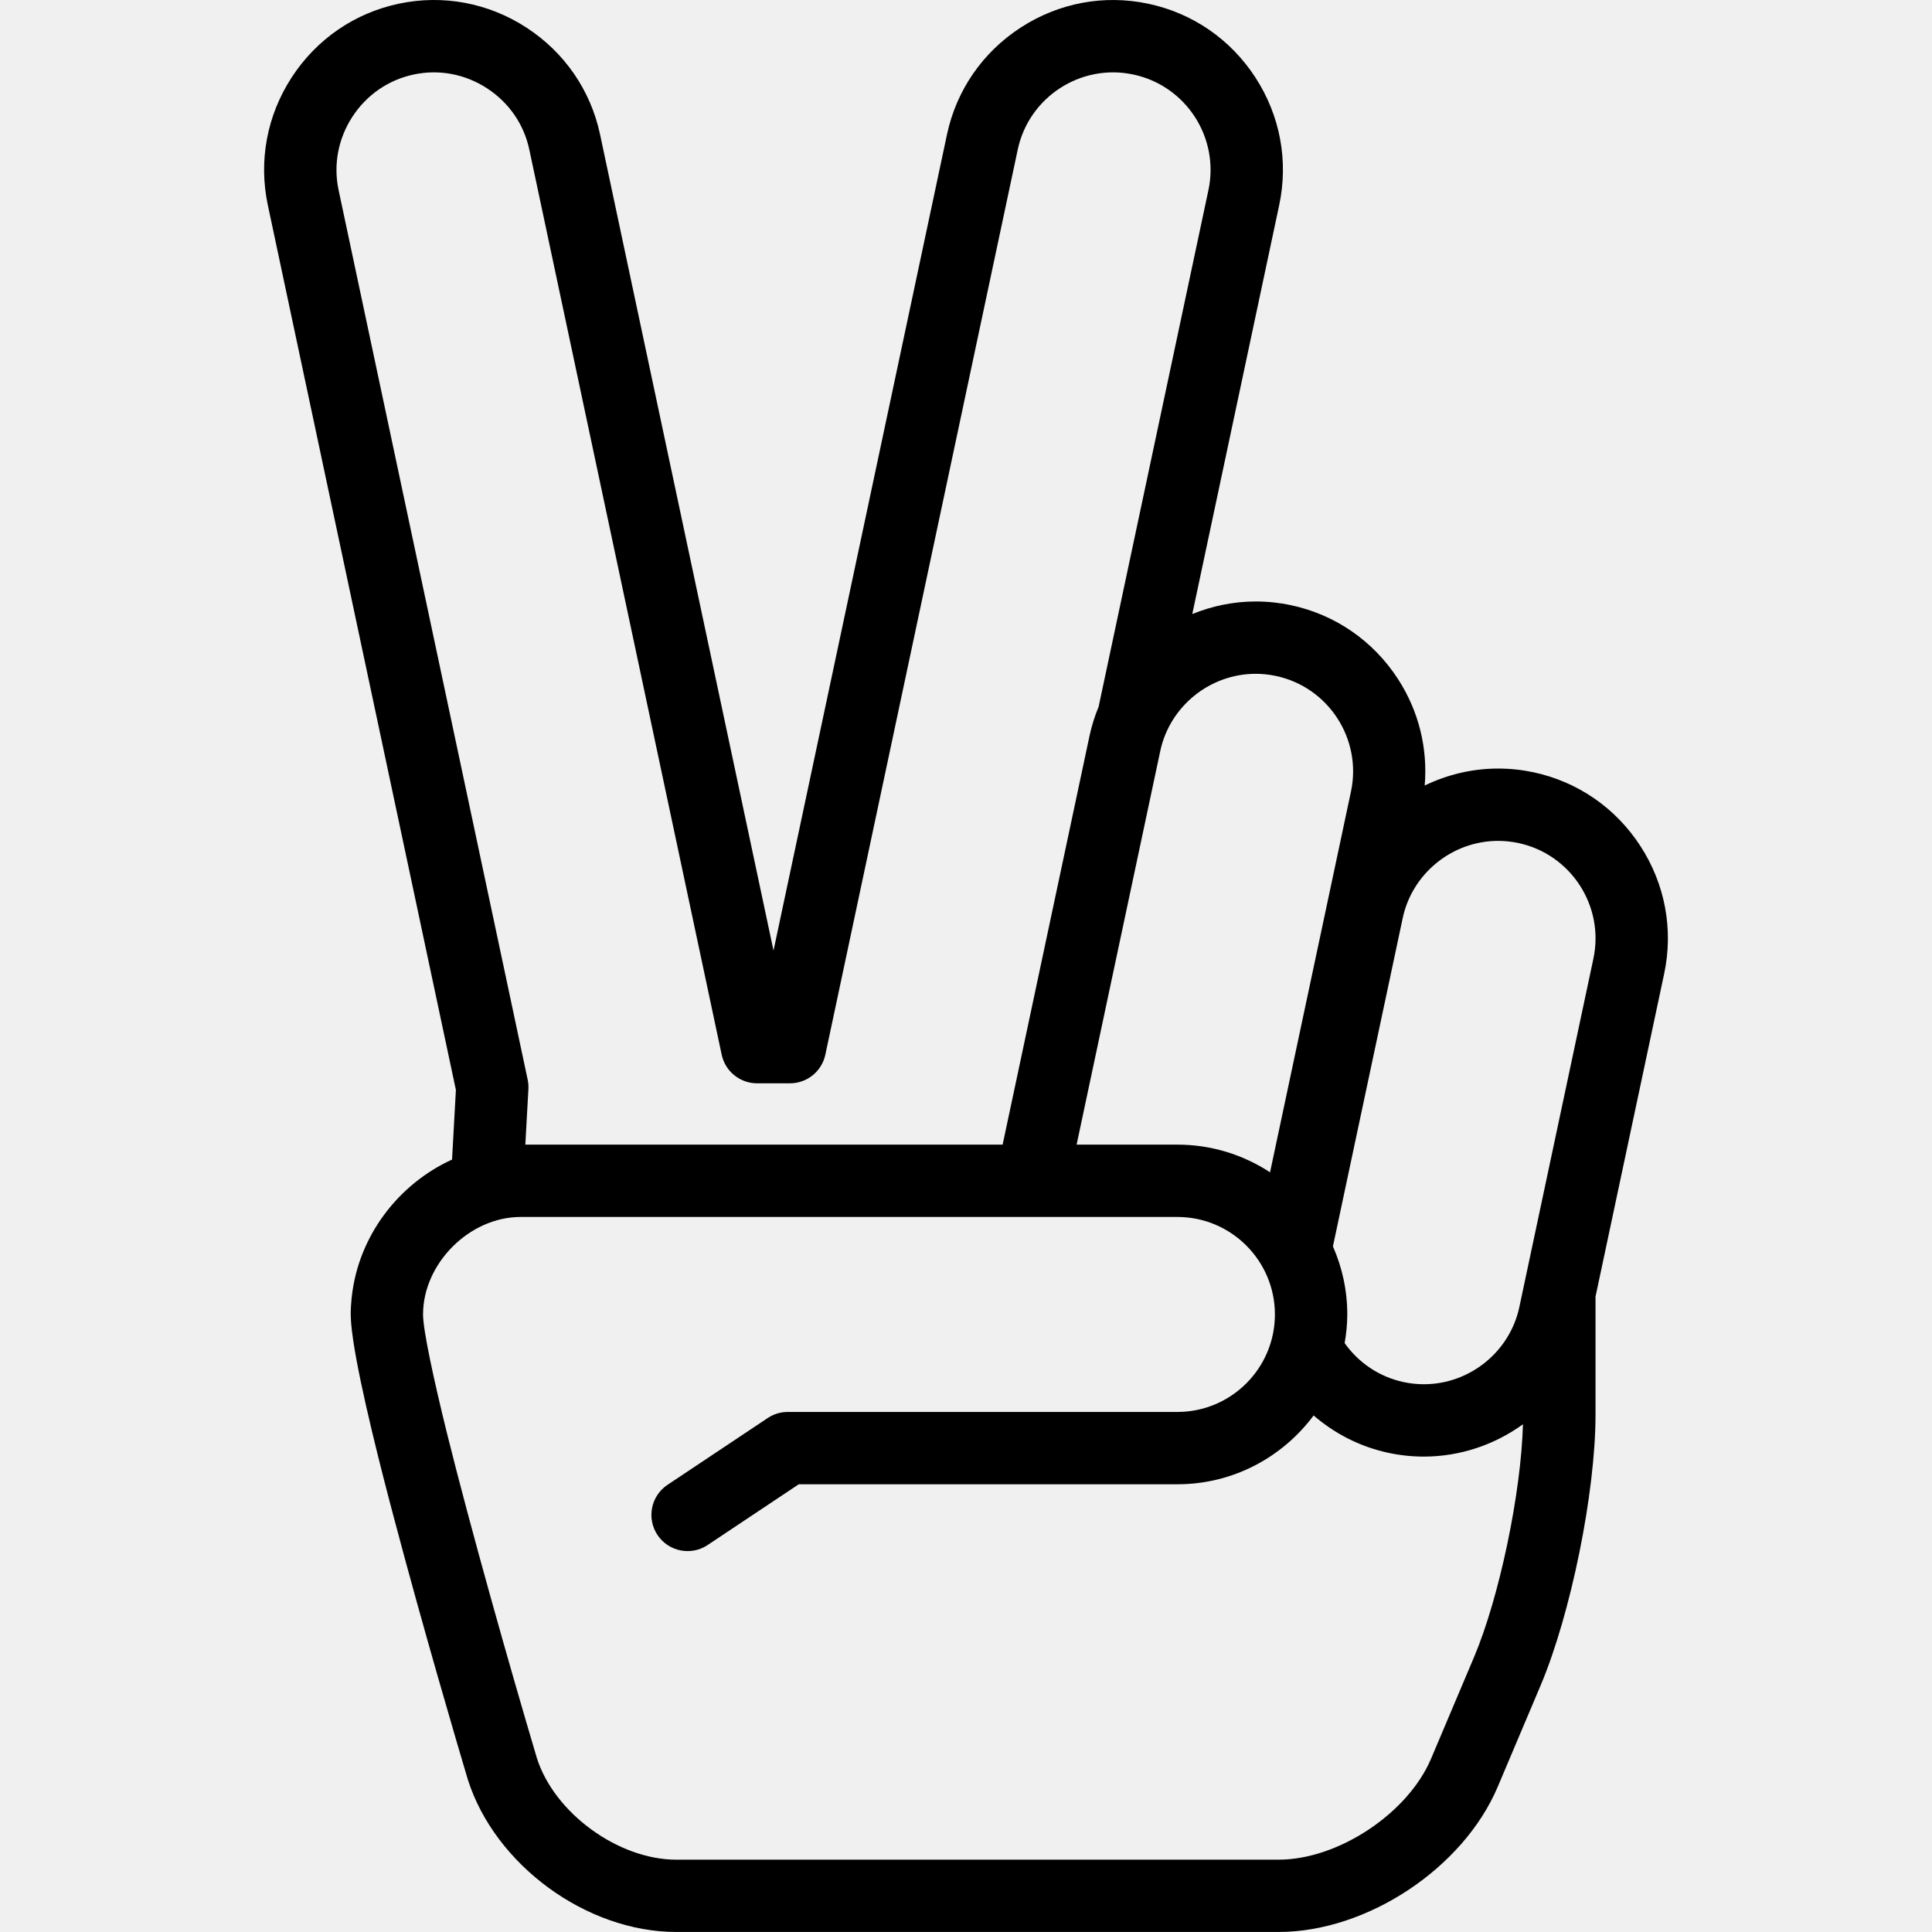
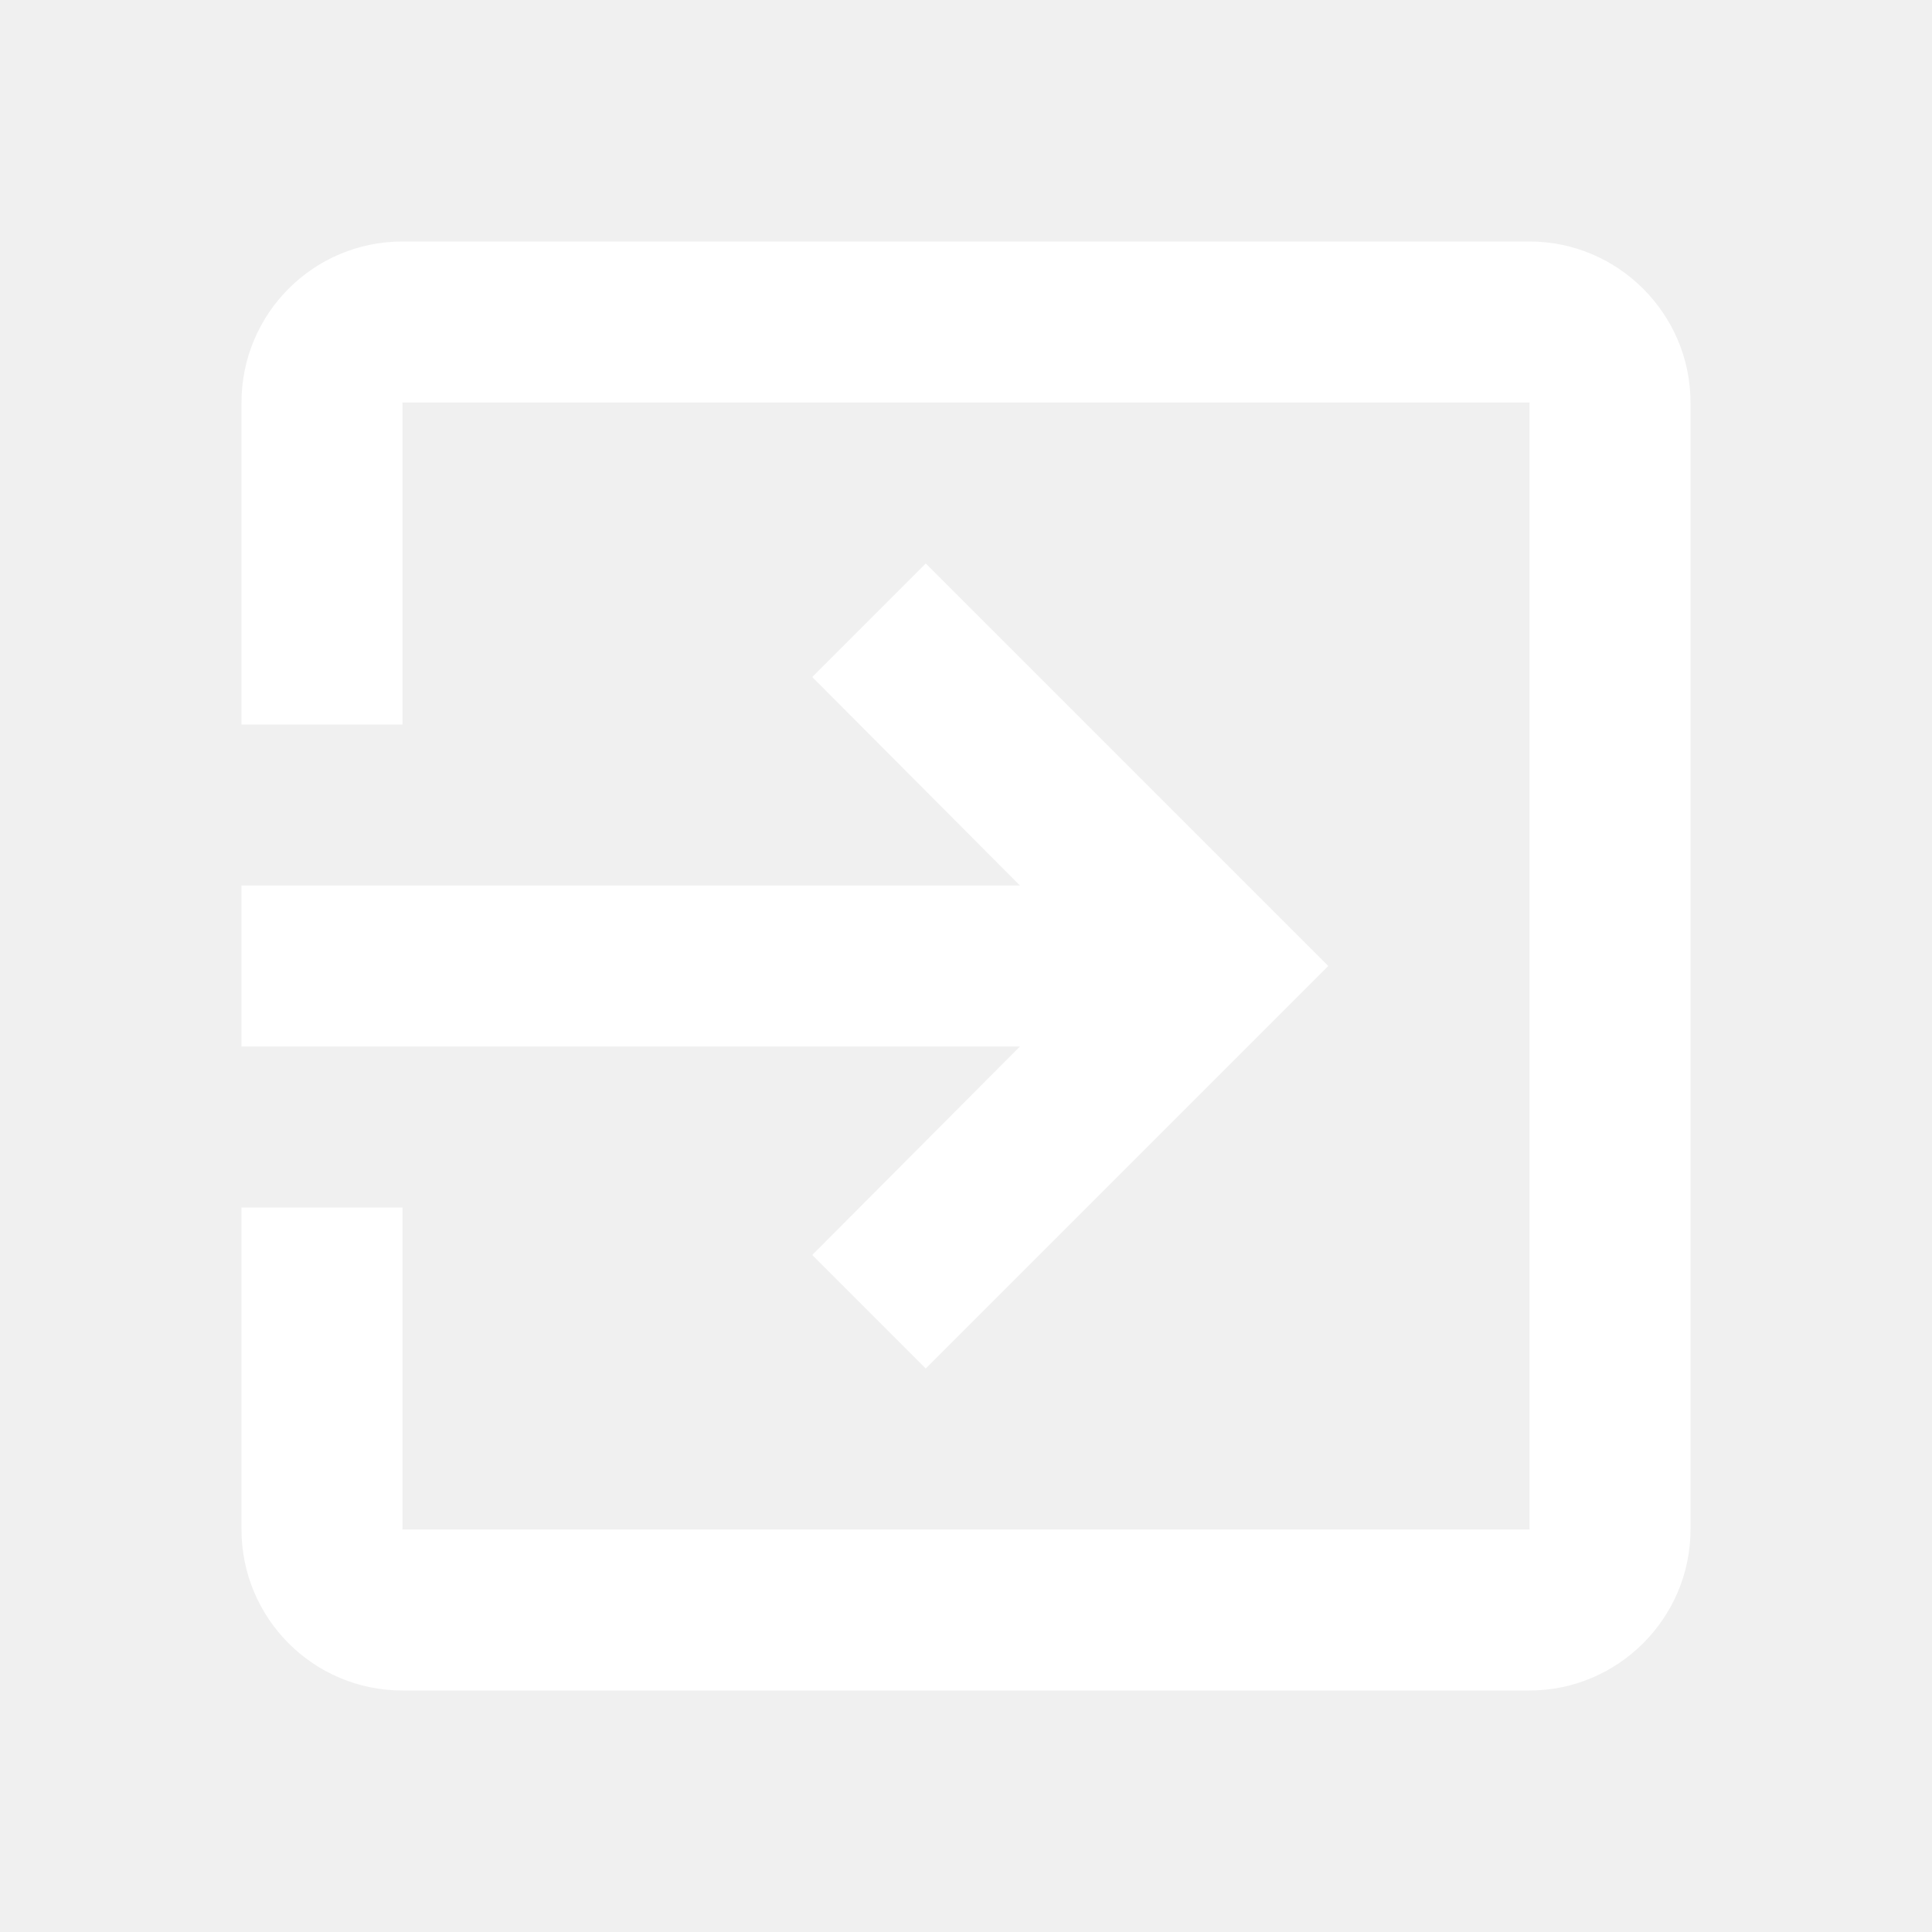
- <svg xmlns="http://www.w3.org/2000/svg" version="1.1" x="0px" y="0px" viewBox="0 0 100 100" enable-background="new 0 0 100 100" xml:space="preserve">
-   <g display="none">
-     <g display="inline">
-       <path d="M75.309,56.443c3.066-2.032,6.133-4.065,9.199-6.098c-1.578-3.884-2.939-7.923-4.518-11.81    c-2.975,2.272-5.949,4.543-8.925,6.814C72.548,49,73.825,52.794,75.309,56.443z" />
-       <path d="M66.109,62.539c1.385,3.415,2.961,6.694,5.104,9.57c3.185-1.812,6.366-3.624,9.551-5.437    c-2.29-3.074-3.975-6.58-5.455-10.229C72.241,58.475,69.175,60.508,66.109,62.539z" />
-       <path d="M90.314,61.235c-3.184,1.812-6.366,3.624-9.551,5.438c2.29,3.072,5.188,5.714,9.097,7.635    c3.38-1.649,6.761-3.297,10.14-4.944C95.838,67.318,92.755,64.507,90.314,61.235z" />
-       <path d="M71.213,72.109c-3.184,1.813-6.368,3.625-9.553,5.438c-1.994-2.677-3.46-5.731-4.752-8.909    c3.066-2.034,6.136-4.064,9.201-6.099c-1.387-3.414-2.584-6.963-3.971-10.377c-2.975,2.271-5.949,4.542-8.924,6.813    c-1.291-3.18-2.757-6.232-4.753-8.911c2.858-2.49,5.716-4.981,8.574-7.471c-2.144-2.876-4.854-5.346-8.511-7.144    c2.661-2.655,5.324-5.309,7.988-7.965c3.907,1.922,6.804,4.562,9.095,7.636c2.858-2.491,5.716-4.981,8.574-7.473    c-2.438-3.271-5.522-6.082-9.685-8.127l-3.244,0.028c-2.662,2.656-5.324,5.312-7.987,7.967c-2.662,2.655-5.325,5.31-7.986,7.965    c-2.662,2.654-5.325,5.31-7.986,7.965c3.403,1.673,5.927,3.973,7.922,6.649c1.996,2.676,3.462,5.73,4.753,8.909    c1.29,3.179,2.403,6.484,3.694,9.662c1.291,3.181,2.758,6.232,4.753,8.909s4.518,4.977,7.923,6.648l3.246-0.029    c3.379-1.647,6.759-3.296,10.136-4.943C76.066,77.456,73.355,74.984,71.213,72.109z" />
-       <path d="M65.608,35.121c-2.856,2.491-5.716,4.981-8.572,7.473c2.142,2.875,3.717,6.155,5.103,9.568    c2.977-2.271,5.951-4.542,8.927-6.812C69.585,41.699,67.9,38.194,65.608,35.121z" />
-     </g>
-     <path display="inline" d="M1.406,72.664c1.005,1.004,2.031,1.607,2.294,1.346l55.78-55.781c0.263-0.261-0.34-1.29-1.346-2.294   c-1.004-1.004-2.03-1.606-2.292-1.344L0.062,70.371C-0.201,70.631,0.401,71.66,1.406,72.664z" />
-   </g>
-   <g display="none">
-     <path display="inline" d="M95.933,40.134h-3.947c-1.169-6.55-3.687-11.883-8.151-11.883H8.965C2.348,28.251,0,39.967,0,50   s2.348,21.749,8.965,21.749h74.869c4.465,0,6.982-5.333,8.151-11.884h3.947c3.003,0,4.067-5.314,4.067-9.865   C100,45.449,98.936,40.134,95.933,40.134z M4.374,39.365c0.701-3.231,1.71-5.693,2.89-6.916h0.025h0.253H85.51h0.025   c1.181,1.223,2.189,3.684,2.891,6.916H4.374z M92.616,45.175c-0.081-1.055-0.193-2.105-0.332-3.136h4.409h0.011   c0.536,0.554,0.992,1.671,1.31,3.136H92.616z" />
-   </g>
-   <g display="none">
-     <path display="inline" d="M98.943,73.272c0.58,0,1.056-0.476,1.056-1.056v-4.219c0-0.58-0.476-1.055-1.056-1.055H28.402   c-0.704,1.555-2.261,2.643-4.079,2.643c-1.817,0-3.375-1.088-4.079-2.643h-3.57l-0.618,0.618   c-3.498,3.497-5.424,8.146-5.424,13.093c0,4.947,1.927,9.599,5.424,13.095l0.618,0.619h3.495c0.664-1.647,2.27-2.813,4.154-2.813   c1.885,0,3.491,1.166,4.154,2.813h70.468c0.578,0,1.055-0.476,1.055-1.056v-4.22c0-0.579-0.477-1.055-1.055-1.055h-4.34   c-1.334-2.205-2.049-4.74-2.049-7.385c0-2.643,0.715-5.177,2.049-7.383h4.338V73.272z M23.536,88.04h-4.085   c-1.614-2.111-2.488-4.682-2.488-7.385c0-2.701,0.874-5.271,2.489-7.383h4.084h66.34c-0.491,1.132-0.87,2.311-1.13,3.525H61.425   c-0.873,0-1.582,0.709-1.582,1.582s0.709,1.582,1.582,1.582h26.948c-0.008,0.231-0.036,0.461-0.036,0.692   c0,2.585,0.538,5.084,1.539,7.384h-66.34V88.04z" />
-     <path display="inline" d="M98.943,11.961c0.58,0,1.056-0.476,1.056-1.056V6.687c0-0.58-0.476-1.055-1.056-1.055H28.402   c-0.704,1.555-2.261,2.642-4.079,2.642c-1.817,0-3.375-1.087-4.079-2.642h-3.57L16.057,6.25c-3.497,3.498-5.424,8.147-5.424,13.095   c0,4.946,1.927,9.598,5.424,13.095l0.618,0.618h3.495c0.664-1.647,2.27-2.813,4.154-2.813c1.885,0,3.491,1.166,4.154,2.813h70.468   c0.578,0,1.055-0.476,1.055-1.056v-4.219c0-0.58-0.477-1.055-1.055-1.055h-4.34c-1.334-2.206-2.049-4.739-2.049-7.384   c0-2.644,0.715-5.179,2.049-7.384H98.943z M23.536,26.729h-4.085c-1.614-2.112-2.488-4.682-2.488-7.384   c0-2.703,0.874-5.271,2.489-7.384h4.084h66.34c-0.491,1.13-0.87,2.312-1.13,3.525H61.425c-0.873,0-1.582,0.708-1.582,1.582   s0.709,1.582,1.582,1.582h26.948c-0.008,0.231-0.036,0.46-0.036,0.692c0,2.585,0.538,5.083,1.539,7.385L23.536,26.729   L23.536,26.729z" />
-     <path display="inline" d="M83.973,57.386c-1.334-2.205-2.049-4.74-2.049-7.384c0-2.645,0.715-5.179,2.049-7.384h4.34   c0.58,0,1.055-0.476,1.055-1.056v-4.218c0-0.58-0.475-1.056-1.055-1.056H17.846c-0.663,1.646-2.27,2.812-4.154,2.812   c-1.883,0-3.49-1.166-4.153-2.812H6.043l-0.618,0.618C1.927,40.403,0,45.055,0,50c0,4.946,1.927,9.599,5.425,13.096l0.618,0.617   h3.57c0.704-1.556,2.261-2.643,4.079-2.643c1.817,0,3.375,1.087,4.079,2.643h70.542c0.58,0,1.056-0.475,1.056-1.055v-4.22   c0-0.58-0.476-1.056-1.056-1.056h-4.34V57.386z M79.243,42.619c-1.001,2.3-1.539,4.799-1.539,7.383   c0,0.233,0.028,0.463,0.036,0.693H50.792c-0.874,0-1.582,0.709-1.582,1.582c0,0.874,0.708,1.582,1.582,1.582h27.321   c0.26,1.215,0.638,2.396,1.13,3.526H12.902H8.818c-1.615-2.112-2.489-4.681-2.489-7.384s0.874-5.272,2.488-7.384h4.084   L79.243,42.619L79.243,42.619z" />
-   </g>
-   <g>
-     <path d="M84.904,43.786c-1.282-1.974-3.249-3.328-5.538-3.815c-0.6-0.127-1.212-0.191-1.821-0.191c-1.35,0-2.642,0.317-3.803,0.879   c0.164-1.933-0.308-3.859-1.387-5.52c-1.282-1.974-3.249-3.329-5.538-3.815c-0.599-0.127-1.211-0.192-1.82-0.192   c-1.152,0-2.261,0.235-3.285,0.651l4.499-21.165c0.486-2.289,0.049-4.637-1.233-6.61S61.729,0.68,59.44,0.194   c-2.29-0.487-4.637-0.048-6.61,1.233c-1.973,1.282-3.329,3.249-3.815,5.538l-8.978,42.236L31.06,6.964   c-0.486-2.289-1.842-4.256-3.815-5.538c-1.974-1.282-4.323-1.719-6.611-1.233c-2.289,0.486-4.255,1.841-5.538,3.815   c-1.282,1.974-1.719,4.321-1.233,6.61l9.734,45.797l-0.199,3.604c-2.782,1.268-4.837,3.956-5.187,7.075   c-0.005,0.04-0.01,0.081-0.014,0.122c-0.026,0.271-0.044,0.542-0.044,0.817c0,0.1,0.006,0.211,0.013,0.329   c0.001,0.029,0.004,0.061,0.006,0.091c0.02,0.256,0.054,0.551,0.103,0.878c0.002,0.019,0.005,0.037,0.008,0.057   c0.372,2.489,1.46,6.751,2.148,9.327c1.476,5.582,3.224,11.515,3.78,13.383c1.404,4.431,6.144,7.9,10.792,7.9h31.181   c4.575,0,9.555-3.3,11.338-7.514l2.219-5.244c1.567-3.706,2.843-9.995,2.843-14.018v-6.11l3.554-16.718   C86.623,48.107,86.186,45.76,84.904,43.786z M66.04,34.987c2.722,0.578,4.464,3.263,3.886,5.984l-4.189,19.707   c-1.379-0.902-3.024-1.432-4.793-1.432h-5.219l4.33-20.374c0.493-2.315,2.571-3.996,4.942-3.996   C65.345,34.877,65.696,34.914,66.04,34.987z M17.526,9.841c-0.278-1.311-0.026-2.658,0.71-3.792s1.865-1.914,3.176-2.192   c1.312-0.28,2.658-0.026,3.793,0.711c1.135,0.737,1.914,1.864,2.192,3.175l9.957,46.846c0.184,0.865,0.947,1.483,1.831,1.483h1.703   c0.884,0,1.647-0.618,1.832-1.483l9.958-46.846c0.578-2.721,3.266-4.466,5.984-3.886c2.722,0.578,4.465,3.263,3.886,5.984   l-5.684,26.741c-0.2,0.483-0.36,0.988-0.472,1.513l-4.496,21.151H27.191l0.159-2.871c0.009-0.166-0.004-0.331-0.038-0.493   L17.526,9.841z M76.292,85.783l-2.219,5.244c-1.199,2.834-4.812,5.229-7.89,5.229H35.002c-3.006,0-6.314-2.421-7.212-5.255   c-1.436-4.829-3.401-11.778-4.659-16.833c-0.68-2.764-1.234-5.312-1.234-6.133c0-2.64,2.405-5.045,5.046-5.045h34   c2.783,0,5.046,2.264,5.046,5.045c0,2.783-2.263,5.047-5.046,5.047H40.778c-0.37,0-0.731,0.108-1.039,0.314l-5.188,3.458   c-0.861,0.573-1.093,1.735-0.52,2.596c0.574,0.86,1.734,1.094,2.596,0.52l4.716-3.144h19.599c2.889,0,5.447-1.407,7.051-3.562   c1.079,0.932,2.393,1.62,3.883,1.938c0.6,0.127,1.213,0.191,1.821,0.191c1.891,0,3.67-0.619,5.131-1.672   C78.731,77.285,77.61,82.666,76.292,85.783z M82.474,49.618l-3.833,18.034c-0.491,2.315-2.57,3.996-4.942,3.996   c-0.348,0-0.699-0.037-1.042-0.11c-1.286-0.273-2.35-1.021-3.058-2.018c0.083-0.484,0.136-0.978,0.136-1.485   c0-1.253-0.268-2.442-0.743-3.522l3.612-16.993c0.492-2.315,2.57-3.996,4.941-3.996c0.348,0,0.7,0.037,1.043,0.11   C81.31,44.212,83.053,46.897,82.474,49.618z" />
-   </g>
-   <g display="none">
-     <path display="inline" d="M90.767,40.015H100v-8.826h-9.249c-0.488-2.093-1.317-4.055-2.423-5.826l6.546-6.545l-6.241-6.24   l-6.552,6.552c-1.77-1.1-3.729-1.924-5.82-2.41V7.455h-8.824v9.265c-2.092,0.485-4.052,1.31-5.823,2.411l-6.549-6.55l-6.239,6.241   l6.543,6.543c-1.107,1.772-1.936,3.735-2.425,5.829h-9.241v8.826h9.229c0.486,2.1,1.312,4.07,2.419,5.848l-6.522,6.522l6.241,6.24   l6.518-6.519c1.778,1.111,3.75,1.942,5.854,2.432v9.21h8.823v-9.212c2.104-0.49,4.075-1.322,5.854-2.434l6.518,6.52l6.241-6.24   l-6.526-6.526C89.454,44.082,90.281,42.114,90.767,40.015z M71.85,44.456c-4.875,0-8.826-3.952-8.826-8.824   c0-4.875,3.951-8.826,8.826-8.826c4.874,0,8.823,3.951,8.823,8.826C80.673,40.503,76.724,44.456,71.85,44.456z" />
-     <path display="inline" d="M47.064,68.806h9.233V59.98h-9.249c-0.488-2.093-1.318-4.054-2.423-5.825l6.546-6.545l-6.24-6.24   l-6.553,6.552c-1.77-1.1-3.729-1.924-5.82-2.41v-9.265h-8.824v9.265c-2.093,0.485-4.052,1.31-5.823,2.411l-6.55-6.55l-6.239,6.241   l6.543,6.542c-1.107,1.772-1.936,3.735-2.425,5.829H0v8.825h9.229c0.486,2.101,1.313,4.07,2.419,5.848l-6.522,6.524l6.241,6.238   l6.518-6.517c1.779,1.11,3.75,1.941,5.855,2.43v9.211h8.824v-9.213c2.103-0.489,4.075-1.32,5.854-2.433l6.518,6.519l6.24-6.239   l-6.526-6.526C45.752,72.874,46.579,70.906,47.064,68.806z M28.147,73.248c-4.875,0-8.826-3.952-8.826-8.825   c0-4.875,3.952-8.825,8.826-8.825c4.874,0,8.823,3.95,8.823,8.825C36.97,69.296,33.021,73.248,28.147,73.248z" />
-   </g>
-   <g display="none">
-     <g display="inline">
-       <polygon points="57.387,45.69 15.997,87.077 13.064,91.936 14.444,93.316 19.306,90.386 60.693,48.999   " />
-     </g>
-     <g display="inline">
-       <path d="M97.542,8.841c-3.146-3.144-8.073-3.336-11.218-0.193L62.127,32.845c-0.278,0.28-0.278,0.729,0,1.01    c0.821,0.823,0.821,2.152,0,2.973c-0.818,0.82-2.151,0.823-2.974,0.001c-0.278-0.28-0.729-0.28-1.01-0.001l-2.787,2.788    c-0.229,0.233-0.258,0.58-0.102,0.853l10.659,10.661c0.275,0.156,0.623,0.128,0.855-0.103l2.787-2.787    c0.277-0.279,0.275-0.73-0.003-1.01c-0.821-0.821-0.821-2.155,0-2.976c0.819-0.821,2.154-0.818,2.975,0    c0.276,0.281,0.729,0.281,1.009,0l24.197-24.193C100.881,16.914,100.688,11.988,97.542,8.841z" />
-     </g>
-     <path display="inline" d="M86.777,80.44L58.422,54.1l-9.92,9.919l27.217,27.239c3.003,3.124,7.813,3.124,10.937,0.121   C89.662,88.253,89.781,83.445,86.777,80.44z M84.011,88.73c-1.56,1.686-4.085,1.446-5.77-0.12c-1.44-1.441-1.44-4.083,0-5.645   c1.685-1.566,4.21-1.566,5.77,0C85.574,84.527,85.574,87.291,84.011,88.73z" />
-     <path display="inline" d="M42.37,57.879l9.689-9.688L33.302,30.767c-2.762-3.003-3.487-4.205-2.762-7.693   c0.843-3.847,0.169-10.907-6.372-14.669C16.649,4.08,9.02,8.045,9.02,8.045L8.42,9.008c0,0,6.733,4.448,7.574,4.928   c0.961,0.603,3.845,3.846,0.358,9.017c-3.368,5.171-7.091,3.485-8.173,2.646c-0.841-0.482-7.574-4.811-7.574-4.811l-0.599,0.962   c0,0-0.483,9.016,6.968,13.825c3.486,2.282,7.216,2.282,9.861,1.322c2.645-0.841,4.565,0.122,7.813,3.246L42.37,57.879z" />
-   </g>
-   <g display="none">
-     <g display="inline">
-       <polygon points="28.757,57.483 30.274,56.608 43.45,48.974 43.476,48.988 68.326,34.647 68.32,22.36 7.493,57.449 82.193,100     92.475,94.07 73.438,83.138   " />
-       <polygon points="70.426,35.858 70.439,64.348 80.993,70.359 80.96,0 6.462,42.973 6.468,55.615 70.418,18.728   " />
-       <polygon points="83.093,73.972 70.441,66.764 70.44,66.771 68.167,65.468 43.483,51.406 32.962,57.479 93.538,92.26 93.497,6.007     83.059,0.014   " />
-     </g>
-   </g>
-   <g display="none">
-     <path display="inline" d="M86.207,14.803L71.403,0h-57.61v94.827c0,2.948,3.706,5.173,8.62,5.173c4.915,0,8.621-2.225,8.621-5.173   l0,0V19.68l10.345,10.345v64.803l0,0c0,2.948,3.706,5.173,8.621,5.173c4.914,0,8.62-2.225,8.62-5.173V13.793H27.586v76.848   c-1.423-0.621-3.196-0.985-5.173-0.985c-1.975,0-3.749,0.364-5.172,0.985V3.448h51.725v91.379c0,2.948,3.705,5.173,8.62,5.173   c4.914,0,8.621-2.225,8.621-5.173l0,0V14.803z M55.172,90.641c-1.423-0.621-3.197-0.985-5.172-0.985   c-1.977,0-3.75,0.364-5.173,0.985V31.034h10.345V90.641z M50,96.552c-3.338,0-5.173-1.296-5.173-1.725s1.835-1.724,5.173-1.724   s5.172,1.295,5.172,1.724S53.338,96.552,50,96.552z M55.172,27.586H43.817L33.473,17.241h21.699V27.586z M22.413,93.104   c3.338,0,5.173,1.295,5.173,1.724s-1.835,1.725-5.173,1.725s-5.172-1.296-5.172-1.725S19.075,93.104,22.413,93.104z M82.759,16.231   v74.409c-1.423-0.621-3.197-0.985-5.173-0.985s-3.75,0.364-5.172,0.985V5.886L82.759,16.231z M77.586,96.552   c-3.338,0-5.172-1.296-5.172-1.725s1.834-1.724,5.172-1.724c3.337,0,5.173,1.295,5.173,1.724S80.923,96.552,77.586,96.552z" />
-   </g>
-   <g display="none">
-     <path display="inline" d="M79.386,25.958V1.88h-0.002L78.299,0h-2.17l-1.087,1.88l0,0v1.864c-16.669,1.309-33.416,1.309-50.085,0   V1.88l0,0L23.871,0h-2.17l-1.085,1.88h-0.002v24.078h-6.08v3.379h6.08V44.3L46.93,70.615l-9.845,9.844h-9.883v3.379h6.505   L21.176,96.369v0.001l-0.562,2.095L22.15,100l2.096-0.562v0.002l15.603-15.602h20.304l15.603,15.602v-0.002L77.85,100l1.536-1.535   l-0.562-2.095v-0.001L66.293,83.838h6.504v-3.379h-9.883l-9.844-9.844L79.386,44.3V29.337h6.08v-3.379H79.386z M75.042,26v3.337   v10.64c-16.278,5.275-33.806,5.275-50.085,0v-10.64V26C41.626,27.31,58.373,27.31,75.042,26z M56.773,80.459H43.227L50,73.686   L56.773,80.459z M50,67.545l-6.626-6.627h13.253L50,67.545z M41.443,58.987L27.706,45.25c14.571,4.158,30.017,4.158,44.588,0   L58.557,58.987H41.443z" />
-   </g>
-   <g display="none">
-     <path display="inline" d="M97.756,84.123L71.173,57.54c3.723-5.822,5.916-12.712,5.916-20.119C77.089,16.787,60.302,0,39.667,0   C19.033,0,2.244,16.787,2.244,37.421c0,20.634,16.789,37.427,37.423,37.427c5.039,0,9.84-1.015,14.231-2.829L81.88,100   L97.756,84.123z M19.085,37.421c0-11.348,9.234-20.58,20.582-20.58s20.58,9.232,20.58,20.58c0,11.354-9.232,20.586-20.58,20.586   S19.085,48.775,19.085,37.421z" />
-   </g>
-   <g display="none">
-     <path display="inline" d="M96.792,44.66L55.341,3.208c-1.426-1.422-3.323-2.207-5.342-2.207c-2.018,0-3.915,0.785-5.338,2.207   L3.209,44.66C1.783,46.085,1,47.98,1,50.003c0,2.016,0.783,3.915,2.209,5.336L44.66,96.791c1.424,1.426,3.321,2.208,5.338,2.208   c2.019,0,3.919-0.782,5.342-2.208L96.792,55.34C99.737,52.398,99.737,47.605,96.792,44.66z M37.743,71.233   c-0.565,0.554-1.097,1.074-1.602,1.577l-7.232-7.232c0.55-0.547,1.107-1.094,1.694-1.664c5.147-5.021,11.313-11.036,13.477-23.072   c-0.525,0.124-1.023,0.265-1.486,0.423l-1.936,0.667c-4.069,1.405-5.402-0.346-2.965-3.891l7.864-11.442l0.002-0.003l4.43-6.447   l4.429,6.451l7.863,11.442c2.436,3.542,1.104,5.296-2.966,3.891l-1.932-0.667c-0.463-0.158-0.963-0.299-1.486-0.423   c2.164,12.036,8.329,18.05,13.479,23.072c0.587,0.57,1.144,1.117,1.69,1.664l-7.229,7.232c-0.507-0.503-1.04-1.023-1.604-1.577   c-3.787-3.693-8.635-8.419-12.246-15.729C46.379,62.814,41.532,67.54,37.743,71.233z" />
-   </g>
-   <g display="none">
-     <g display="inline">
-       <path d="M79.839,79.279h10.223v-4.418L100,84.805l-9.938,9.945v-4.418H65.902C71.252,87.594,75.977,83.822,79.839,79.279z" />
-       <path d="M41.186,21.016c-14.209,2.013-25.159,14.241-25.159,28.987c0,10.114,5.157,19.046,12.971,24.31H13.153    c-5.123-6.766-8.178-15.189-8.178-24.31c0-20.647,15.606-37.713,35.631-40.047l-5.248,5.242L41.186,21.016z" />
-       <path d="M5.532,84.805l-5.521-5.525h45.298c16.14,0,29.282-13.131,29.282-29.276c0-14.451-10.529-26.482-24.307-28.851v3.99    l-9.95-9.944l9.95-9.947V9.99c19.899,2.459,35.358,19.457,35.358,40.013c0,22.237-18.094,40.329-40.333,40.329H0L5.532,84.805z" />
-     </g>
-   </g>
-   <g display="none">
-     <g display="inline">
-       <path d="M44.426,57.316l9.258,9.255v10.276h10.273l3.012,3.011v10.274h9.867V100h23.163V87.111L57.314,44.424    c5.975-11.451,4.157-25.91-5.459-35.528c-11.861-11.861-31.094-11.861-42.959,0c-11.861,11.865-11.861,31.098,0,42.96    C18.513,61.473,32.975,63.291,44.426,57.316z M18.113,18.114c3.761-3.755,9.851-3.755,13.607,0c3.761,3.759,3.761,9.851,0,13.606    c-3.757,3.759-9.847,3.759-13.607,0C14.359,27.964,14.359,21.873,18.113,18.114z" />
-     </g>
-   </g>
-   <g display="none">
-     <g display="inline">
-       <path d="M50.001,23.267c-11.727,0-21.229,9.501-21.229,21.224c0,2.919,0.591,5.698,1.656,8.23l0,0l9.56,27.857h19.575l9.67-27.146    c1.268-2.72,1.994-5.742,1.994-8.941C71.228,32.768,61.725,23.267,50.001,23.267z" />
-       <rect x="47.79" width="4.416" height="17.32" />
-       <rect x="23.254" y="11.299" transform="matrix(0.4999 0.8661 -0.8661 0.4999 27.6569 -20.886)" width="17.321" height="4.414" />
-       <rect x="10.015" y="24.536" transform="matrix(-0.8659 -0.5002 0.5002 -0.8659 21.4697 59.2448)" width="17.32" height="4.417" />
-       <polygon points="87.724,20.505 72.725,29.164 74.928,32.989 89.929,24.324   " />
-       <rect x="65.876" y="4.846" transform="matrix(0.8663 0.4995 -0.4995 0.8663 15.8505 -32.2056)" width="4.42" height="17.321" />
-       <rect x="40.714" y="83.219" width="17.323" height="3.835" />
-       <rect x="40.714" y="89.69" width="17.323" height="3.836" />
-       <rect x="43.635" y="96.164" width="11.479" height="3.836" />
-     </g>
-   </g>
-   <g display="none">
-     <polygon display="inline" points="37.383,23.535 19.355,23.535 37.383,5.507  " />
-     <path display="inline" d="M41.891,1v27.042H14.849V99h70.303V1H41.891z M73.71,85.063H26.289v-5.799H73.71V85.063z M73.71,68.761   H26.289v-5.799H73.71V68.761z M73.71,52.028H26.289V46.23H73.71V52.028z" />
-   </g>
-   <g display="none">
-     <g display="inline">
-       <path d="M80.41,34.472c-15.332-9.239-25.794-11.5-30.109-9.805c-1.785,0.7-3.566,2.992-5.411,6.049    c-1.917,3.172-3.299,7.986-2.865,10.057c0.255,1.21,3.564,9.105,22.279,19.545c12.187,6.795,21.861,8.521,23.553,7.955    c1.721-0.568,4.078-1.847,7.265-6.301C98.068,57.852,99,53.188,99,51.402C99,49.623,92.82,41.95,80.41,34.472z M94.797,52.549    c-1.719,3.059-14.131-1.523-21.77-5.728c-7.643-4.203-23.853-15.219-20.053-19.289c2.672-2.866,13.938,0.764,26.162,8.403    C91.361,43.574,96.518,49.496,94.797,52.549z" />
-       <path d="M48.677,53.545c-2.624,0.997-9.263,2.157-17.522,2.157c-9.201,0-24.491-2.157-24.491-8.403    c0-7.249,22.567-10.217,32.607-9.214c0.096-0.717,0.334-1.767,0.334-1.767s-1.576-0.191-4.677-0.191    c-22.68,0-30.223,6.444-31.799,8.784c-1.576,2.34-2.102,7.399-2.102,10.218c0,2.819-0.61,8.516,3.917,13.467    c5.107,5.584,16.614,7.256,26.02,7.256c9.405,0,16.232-0.764,25.924-5.254c0.56-1.297,0.572-2.695,0.572-3.244    C57.461,62.003,51.686,54.555,48.677,53.545z" />
-     </g>
-   </g>
-   <g display="none">
-     <path display="inline" d="M90.479,35.714h-2.864L77.364,18.627c-0.644-1.076-2.208-1.96-3.462-1.96H26.099   c-1.261,0-2.822,0.885-3.467,1.96l-10.25,17.087H9.518C4.281,35.714,0,40.002,0,45.238v2.679v23.812h9.518v11.604h14.293V71.729   h52.373v11.604h14.295V71.729H100V47.917v-2.679C100,40.002,95.715,35.714,90.479,35.714z M26.808,21.958h46.384l9.69,16.143   c-4.514,1.35-14.438,3.438-32.624,3.438c-18.292,0-28.457-2.136-33.103-3.507L26.808,21.958z M16.666,59.523   c-3.941,0-7.148-3.196-7.148-7.14c0-3.945,3.207-7.146,7.148-7.146c3.948,0,7.146,3.2,7.146,7.146   C23.812,56.327,20.614,59.523,16.666,59.523z M66.666,60.579H33.331c-0.579,0-1.055-0.471-1.055-1.056   c0-0.587,0.476-1.055,1.055-1.055h33.335c0.578,0,1.056,0.468,1.056,1.055C67.722,60.108,67.244,60.579,66.666,60.579z    M66.666,55.819H33.331c-0.579,0-1.055-0.474-1.055-1.057c0-0.584,0.476-1.059,1.055-1.059h33.335c0.578,0,1.056,0.475,1.056,1.059   C67.722,55.346,67.244,55.819,66.666,55.819z M83.334,59.523c-3.952,0-7.149-3.196-7.149-7.14c0-3.945,3.197-7.146,7.149-7.146   c3.948,0,7.146,3.2,7.146,7.146C90.479,56.327,87.282,59.523,83.334,59.523z" />
-   </g>
-   <g display="none">
-     <g display="inline">
-       <g>
-         <path d="M77.547,69.98V41.969c-1.656,0.146-3.432,0.279-5.328,0.397v29.553C74.137,71.342,75.92,70.693,77.547,69.98z" />
-       </g>
-       <g>
-         <path d="M25.553,42.202V71.12c6.612,2.348,15.182,3.769,24.552,3.769c2.221,0,4.393-0.084,6.51-0.235V42.94     c-2.123,0.033-4.293,0.051-6.51,0.051C40.869,42.991,32.359,42.696,25.553,42.202z" />
-       </g>
-       <g>
-         <g>
-           <path d="M17.899,38.676c7.445,0.959,19.451,1.542,32.206,1.542c12.612,0,24.538-0.572,31.993-1.513      c0.545-4.557,2.662-7.591,5.533-7.744C83.752,13.81,68.43,1,50.105,1C31.771,1,16.443,13.823,12.574,30.987      C15.331,31.274,17.363,34.245,17.899,38.676z M66.18,9.963c1.211-1.251,4.48-0.05,7.303,2.68      c2.824,2.731,4.133,5.961,2.922,7.214c-1.209,1.25-4.48,0.049-7.305-2.682C66.277,14.444,64.969,11.214,66.18,9.963z" />
-         </g>
-       </g>
-       <g>
-         <g>
-           <path d="M75.035,73.897c-5.184,1.769-11.473,3.025-18.373,3.522c-0.35,0.023-0.691,0.056-1.041,0.075      c-0.248,0.016-0.5,0.022-0.746,0.035c-0.701,0.036-1.404,0.071-2.117,0.092c-0.037,0.001-0.074,0.001-0.109,0.003      c-0.873,0.023-1.756,0.036-2.646,0.037c-0.89-0.001-1.773-0.014-2.646-0.037c-0.036-0.002-0.074-0.002-0.111-0.003      c-0.714-0.021-1.416-0.056-2.117-0.092c-0.247-0.013-0.499-0.02-0.745-0.035c-0.351-0.02-0.693-0.052-1.042-0.075      c-6.901-0.497-13.189-1.754-18.373-3.522c-4-1.395-7.365-3.133-9.927-5.136l-0.309-0.076      c2.482,10.095,9.561,18.531,16.084,23.998c2.366,2.295,4.904,4.15,7.549,5.204c0.179,0.092,0.369,0.205,0.539,0.291      c1.631,0.558,6.367,0.832,11.096,0.821c4.73,0.011,9.464-0.264,11.095-0.821c0.17-0.086,0.361-0.199,0.539-0.291      c2.645-1.054,5.184-2.909,7.549-5.204c6.525-5.467,13.604-13.903,16.086-23.998l-0.311,0.076      C82.398,70.765,79.033,72.503,75.035,73.897z M46.334,91.596c0,0.512-0.414,0.926-0.923,0.926s-0.924-0.414-0.924-0.926v-4.833      c0-0.511,0.415-0.925,0.924-0.925s0.923,0.414,0.923,0.925V91.596z M50.929,92.993c0,0.513-0.415,0.927-0.924,0.927      c-0.51,0-0.924-0.414-0.924-0.927v-6.581c0-0.509,0.415-0.924,0.924-0.924c0.509,0,0.924,0.415,0.924,0.924V92.993z       M55.523,91.596c0,0.512-0.416,0.926-0.924,0.926c-0.51,0-0.924-0.414-0.924-0.926v-4.833c0-0.511,0.414-0.925,0.924-0.925      c0.508,0,0.924,0.414,0.924,0.925V91.596z" />
-         </g>
-       </g>
-       <g>
-         <g>
-           <path d="M87.854,33.705c-1.723,0-3.121,3.312-3.121,7.396c0,0.013,0.002,0.021,0.002,0.034c-0.748,0.118-1.576,0.23-2.451,0.339      v25.958c3.602-2.411,5.688-5.255,5.688-8.307c0,0,3.004-15.327,3.004-18.024C90.975,37.016,89.576,33.705,87.854,33.705z       M88.07,41.508c-0.334,0-0.605-0.776-0.605-1.734s0.271-1.733,0.605-1.733c0.336,0,0.607,0.776,0.607,1.733      S88.406,41.508,88.07,41.508z" />
-         </g>
-       </g>
-       <g>
-         <g>
-           <path d="M20.352,68.867V41.75c-1.918-0.199-3.635-0.415-5.085-0.647c0-0.001,0-0.001,0-0.001c0-4.084-1.398-7.396-3.121-7.396      c-1.723,0-3.12,3.312-3.12,7.396c0,3.14,3.213,18.024,3.213,18.024C12.239,62.805,15.276,66.186,20.352,68.867z M11.882,41.508      c-0.334,0-0.606-0.776-0.606-1.734s0.272-1.733,0.606-1.733s0.607,0.776,0.607,1.733S12.216,41.508,11.882,41.508z" />
-         </g>
-       </g>
-     </g>
-   </g>
-   <g display="none">
-     <g display="inline">
-       <path d="M70.002,0H30c-3.684,0-6.666,2.981-6.666,6.667v86.667c0,3.686,2.981,6.667,6.666,6.667h40    c3.685,0,6.666-2.981,6.666-6.667V6.667C76.668,2.981,73.687,0,70.002,0z M43.229,6.042h13.542c1.211,0,2.188,0.983,2.188,2.188    c0,1.211-0.977,2.188-2.188,2.188H43.229c-1.211,0-2.188-0.977-2.188-2.188C41.042,7.024,42.019,6.042,43.229,6.042z     M50.001,93.743c-2.982,0-5.404-2.422-5.404-5.41c0-2.981,2.421-5.403,5.404-5.403s5.404,2.422,5.404,5.403    C55.405,91.321,52.983,93.743,50.001,93.743z M69.663,78.334H30.338v-62.5h39.323v62.5H69.663z" />
-     </g>
-   </g>
-   <g display="none">
-     <g display="inline">
-       <path d="M72.411,3.139c-1.412-1.171-3.168-1.711-4.703-2.084C64.725,0.328,53.238,0,50.161,0h-0.322    c-3.077,0-14.562,0.328-17.546,1.055c-1.536,0.373-3.295,0.913-4.702,2.084c-1.708,1.417-2.573,3.5-2.573,6.199v81.593    c0,5.494,4.404,7.077,6.294,7.504C33.398,98.902,38.288,100,49.8,100H50.2c11.512,0,16.402-1.098,18.489-1.565    c1.89-0.427,6.295-2.01,6.295-7.504V9.338C74.983,6.64,74.118,4.556,72.411,3.139z M66.542,5.617c1.321,0,2.392,1.067,2.392,2.395    c0,1.321-1.07,2.396-2.392,2.396s-2.394-1.076-2.394-2.396C64.148,6.685,65.227,5.617,66.542,5.617z M40.745,7.018h17.674    c0.58,0,1.038,0.462,1.038,1.035s-0.458,1.035-1.038,1.035H40.745c-0.579,0-1.038-0.465-1.038-1.035    C39.708,7.48,40.167,7.018,40.745,7.018z M53.923,94.332c-1.001,0.241-3.073,0.271-3.974,0.271c-0.107,0-0.197-0.003-0.265-0.003    s-0.161,0.003-0.266,0.003c-0.897,0-2.973-0.029-3.975-0.271c-1.345-0.326-1.762-1.825-1.762-2.335c0-0.357,0-1.304,1.432-1.304    h4.41h0.322h4.41c1.43,0,1.43,0.946,1.43,1.304C55.685,92.507,55.269,94.006,53.923,94.332z M68.634,86.117h-37.54V14.056H68.63    v72.062H68.634z" />
-     </g>
-   </g>
-   <g display="none">
-     <path display="inline" d="M67.951,28.871v22.05l-22.052-22.05v25.746h-7.043V0h-9.231v54.616h-7.047V0h-9.23v54.616H6.304V100   h87.384V54.616h0.008L67.951,28.871z M89.581,65.962H75.942v-7.239h13.639V65.962z M54.096,70.064h13.642v7.243H54.096V70.064z    M45.892,77.308H32.253v-7.243h13.638V77.308z M54.096,65.962v-7.239h13.642v7.239H54.096z M45.892,58.723v7.239H32.253v-7.239   H45.892z M24.048,58.723v7.239H10.411v-7.239H24.048z M10.411,70.064h13.638v7.243H10.411V70.064z M75.942,77.308v-7.243h13.639   v7.243H75.942z" />
-   </g>
-   <g display="none">
-     <g display="inline">
-       <path d="M12.962,48.147V100h74.076V48.147H12.962z M53.704,76.751v12.137h-7.409V76.751c-2.202-1.288-3.704-3.646-3.704-6.381    c0-4.087,3.313-7.407,7.41-7.407c4.087,0,7.407,3.32,7.407,7.407C57.408,73.104,55.903,75.463,53.704,76.751z" />
-       <path d="M35.18,25.93c0.04-3.1-0.003-14.815,14.813-14.815c14.821,0,14.771,11.762,14.814,14.815v11.11h11.118V25.926    c0,0-0.007-25.926-25.925-25.926C24.077,0,24.07,25.926,24.07,25.926V37.04h11.11V25.93z" />
-     </g>
-   </g>
+ <svg xmlns="http://www.w3.org/2000/svg" fill="#FFFFFF" height="48" viewBox="0 0 24 24" width="48">
+   <path d="M0 0h24v24H0z" fill="none" />
+   <path d="M10.09 15.59L11.5 17l5-5-5-5-1.41 1.41L12.67 11H3v2h9.67l-2.58 2.59zM19 3H5c-1.11 0-2 .9-2 2v4h2V5h14v14H5v-4H3v4c0 1.1.89 2 2 2h14c1.1 0 2-.9 2-2V5c0-1.1-.9-2-2-2z" />
</svg>
